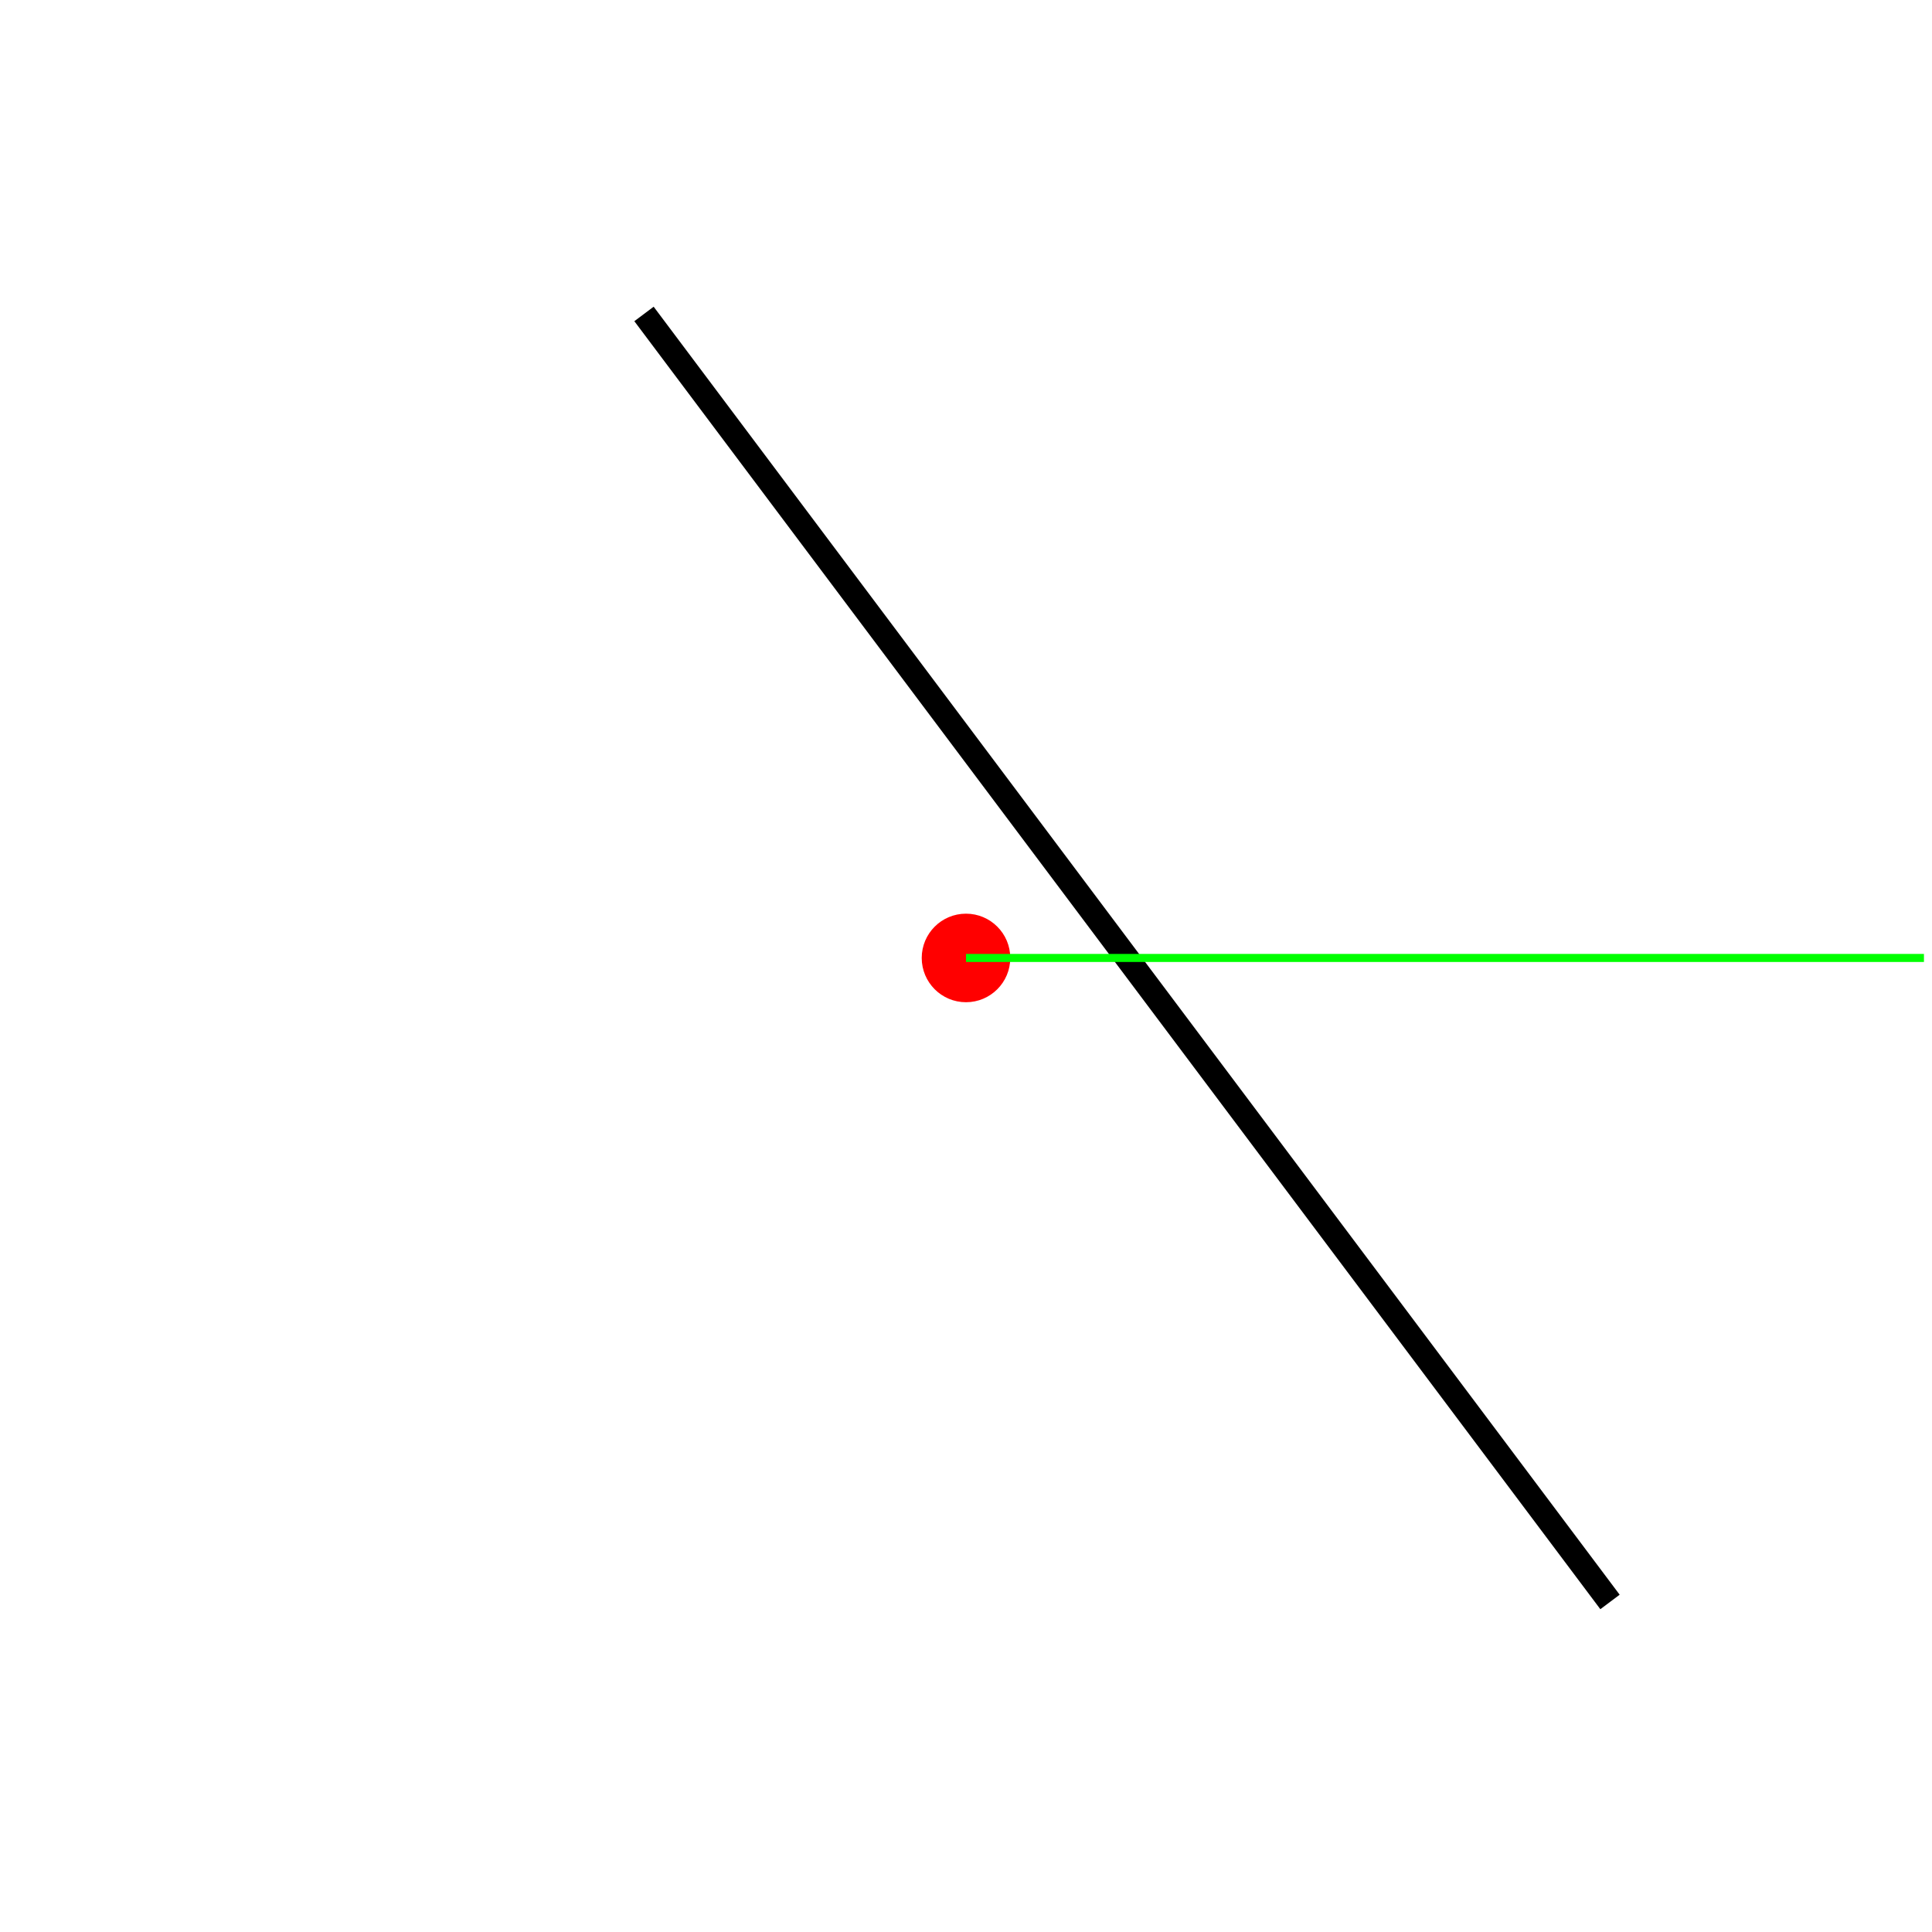
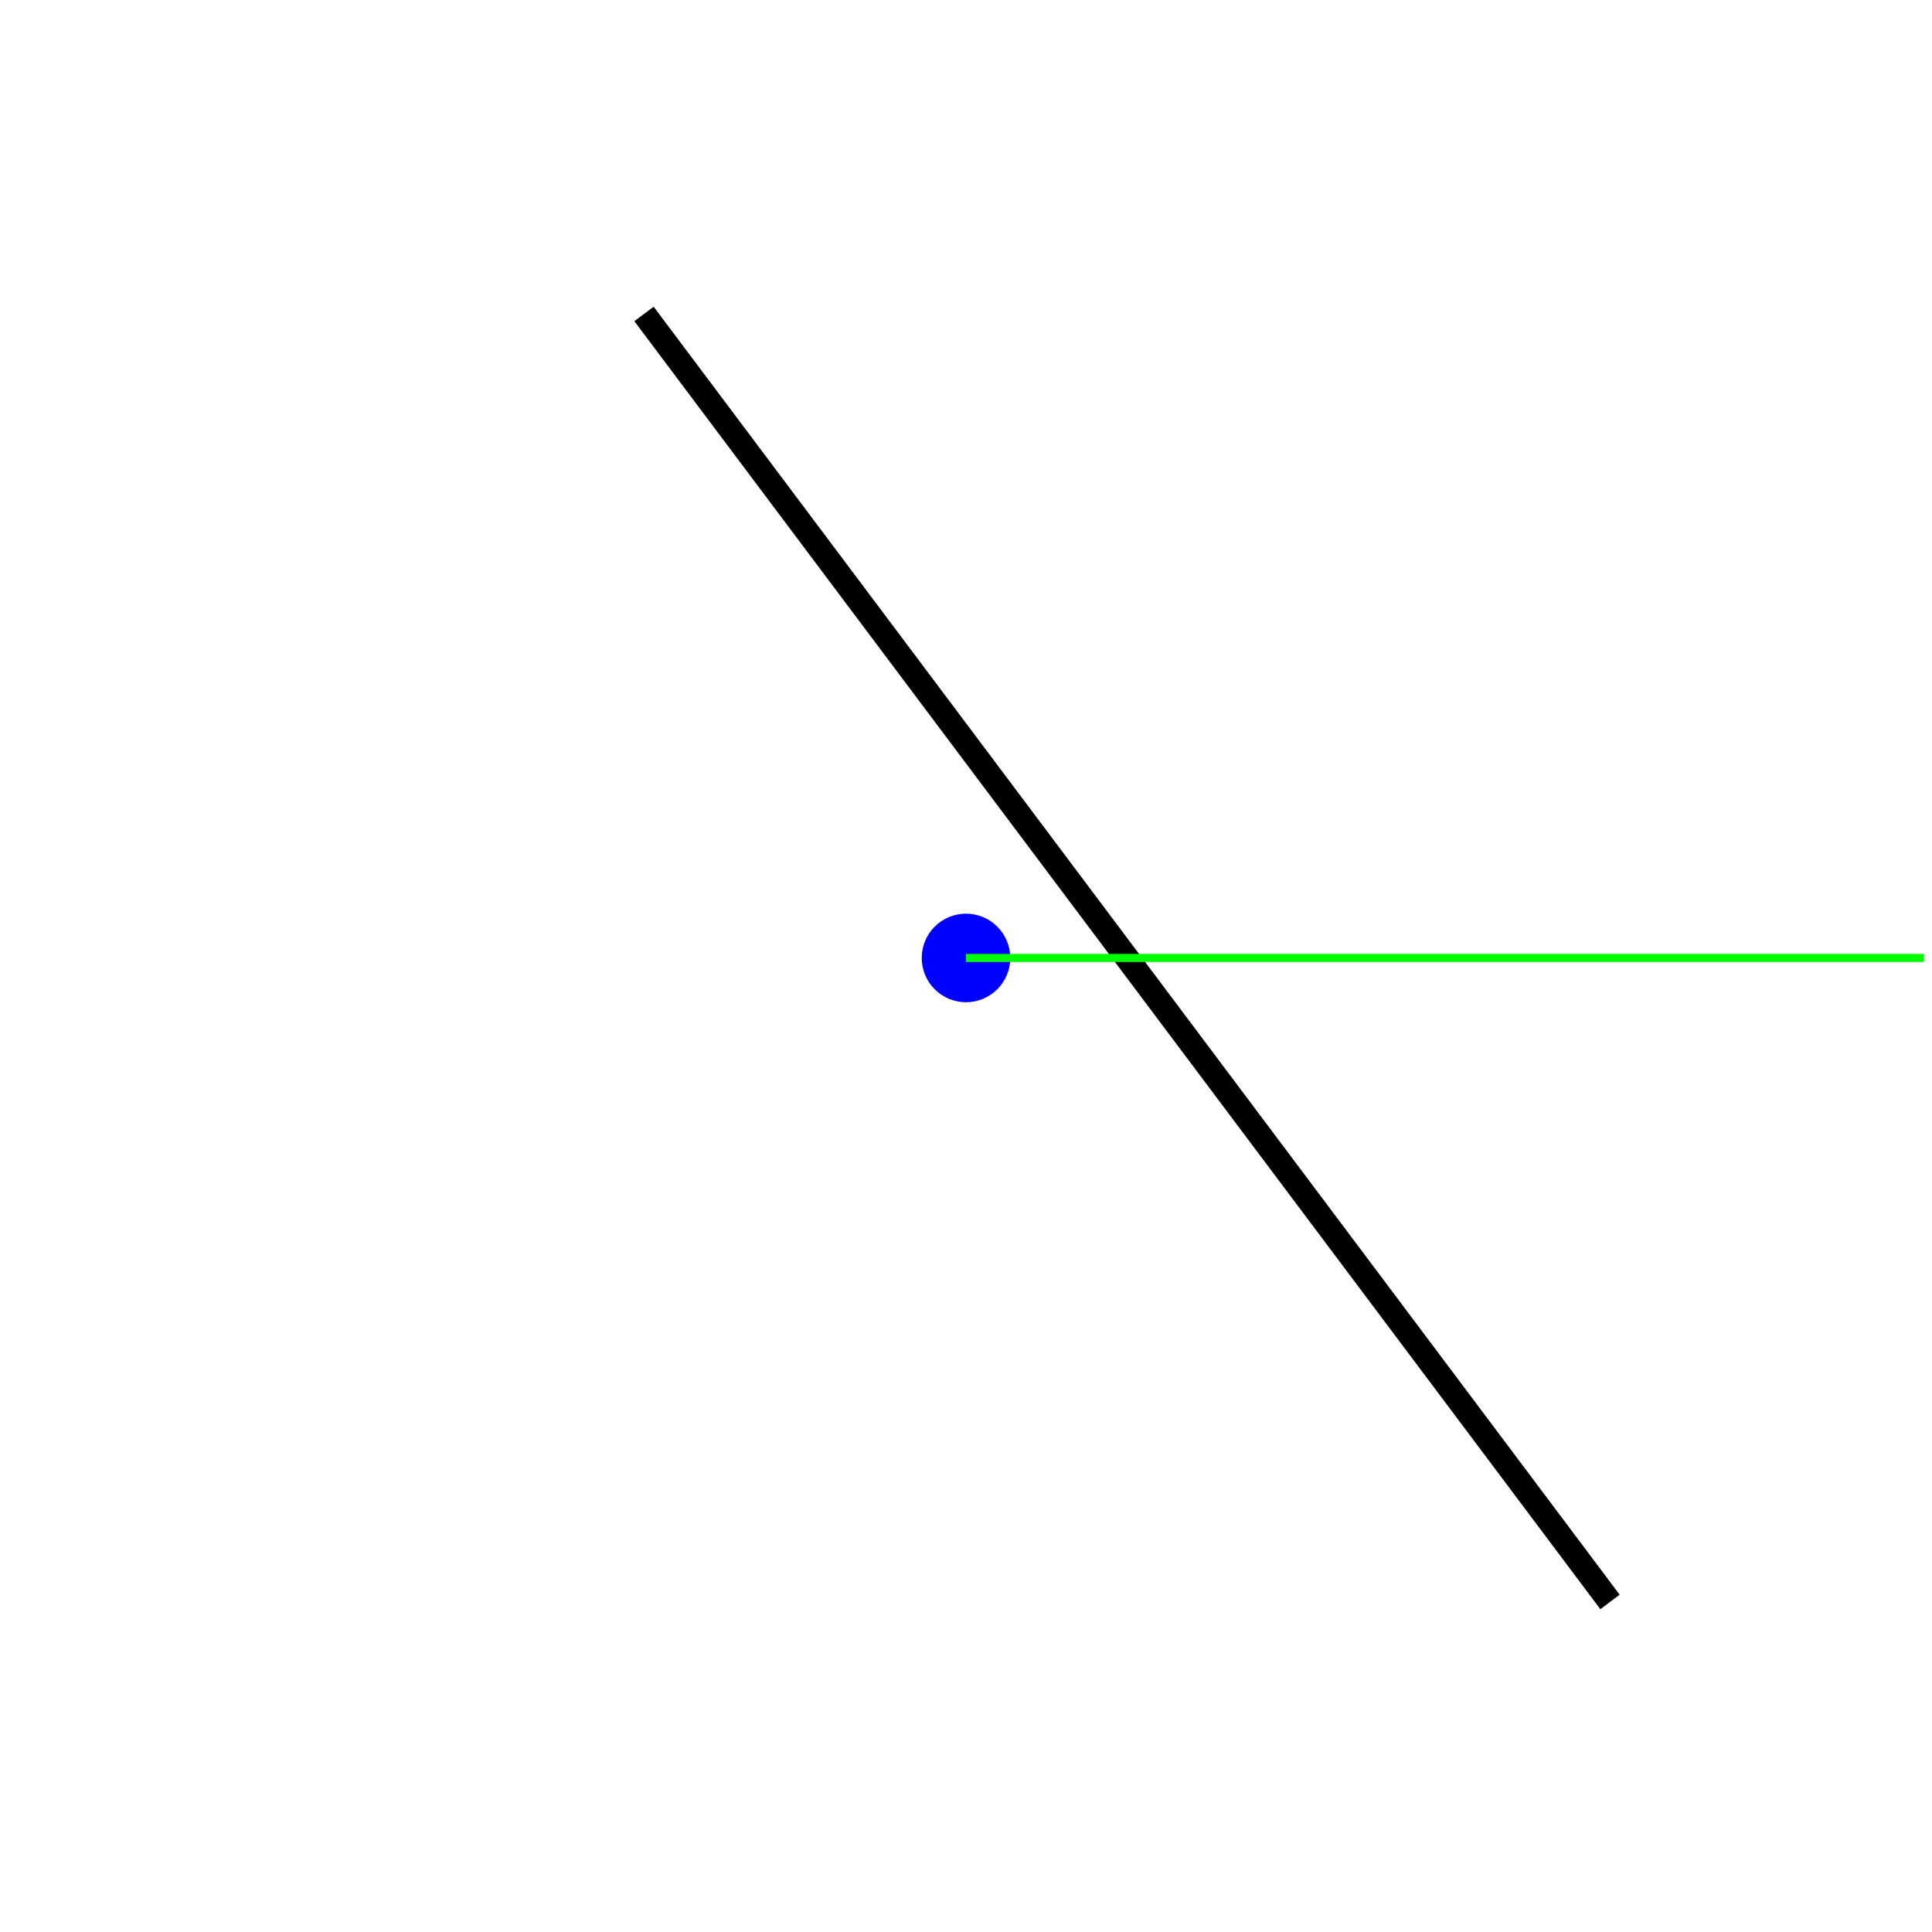
<svg xmlns="http://www.w3.org/2000/svg" version="1.1" width="240" height="240">
  <rect x="0" y="0" width="240" height="240" stroke="#ffffff" fill="#ffffff" />
  <polygon points=" 200,199 80,39 " stroke-width="3" stroke="#000000" fill="none" />
-   <circle cx="120" cy="119" r="5" stroke="#ff0000" fill="#ff0000" />
+   <circle cx="120" cy="119" r="5" stroke="#0000ff" fill="#0000ff" />
  <line x1="120" y1="119" x2="239" y2="119" stroke-width="1" stroke="#00ff00" fill="none" />
</svg>
